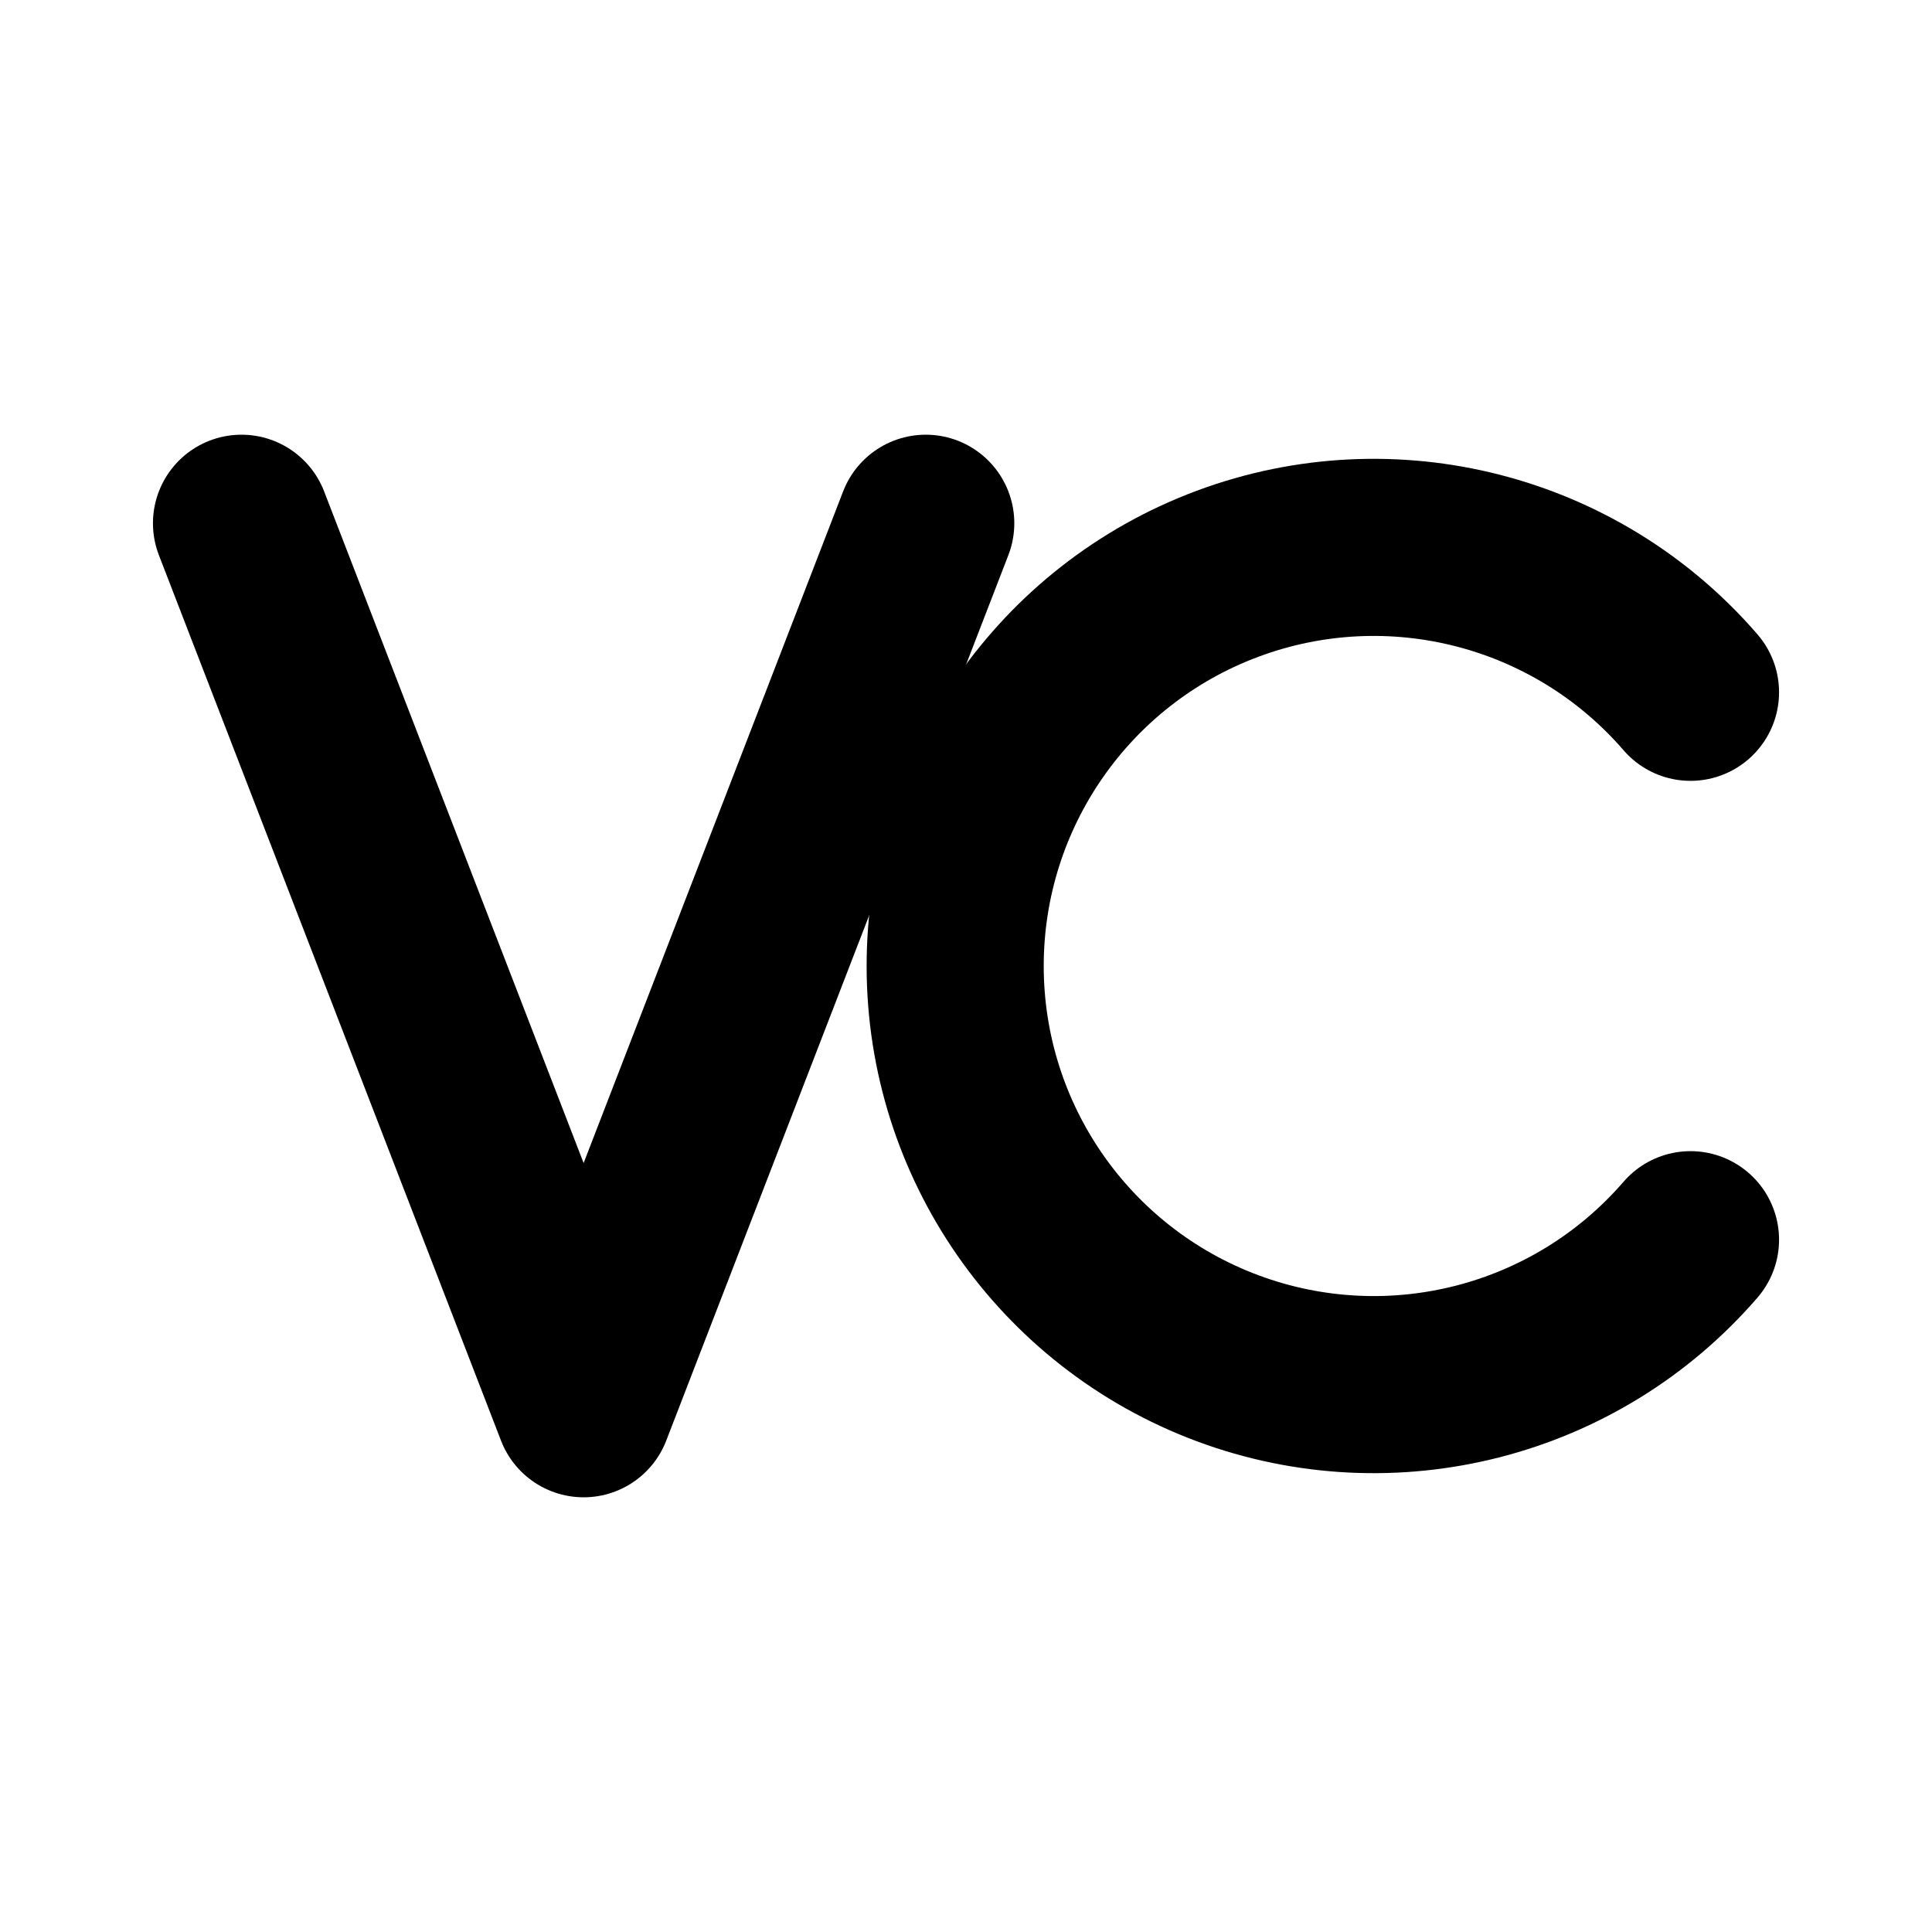
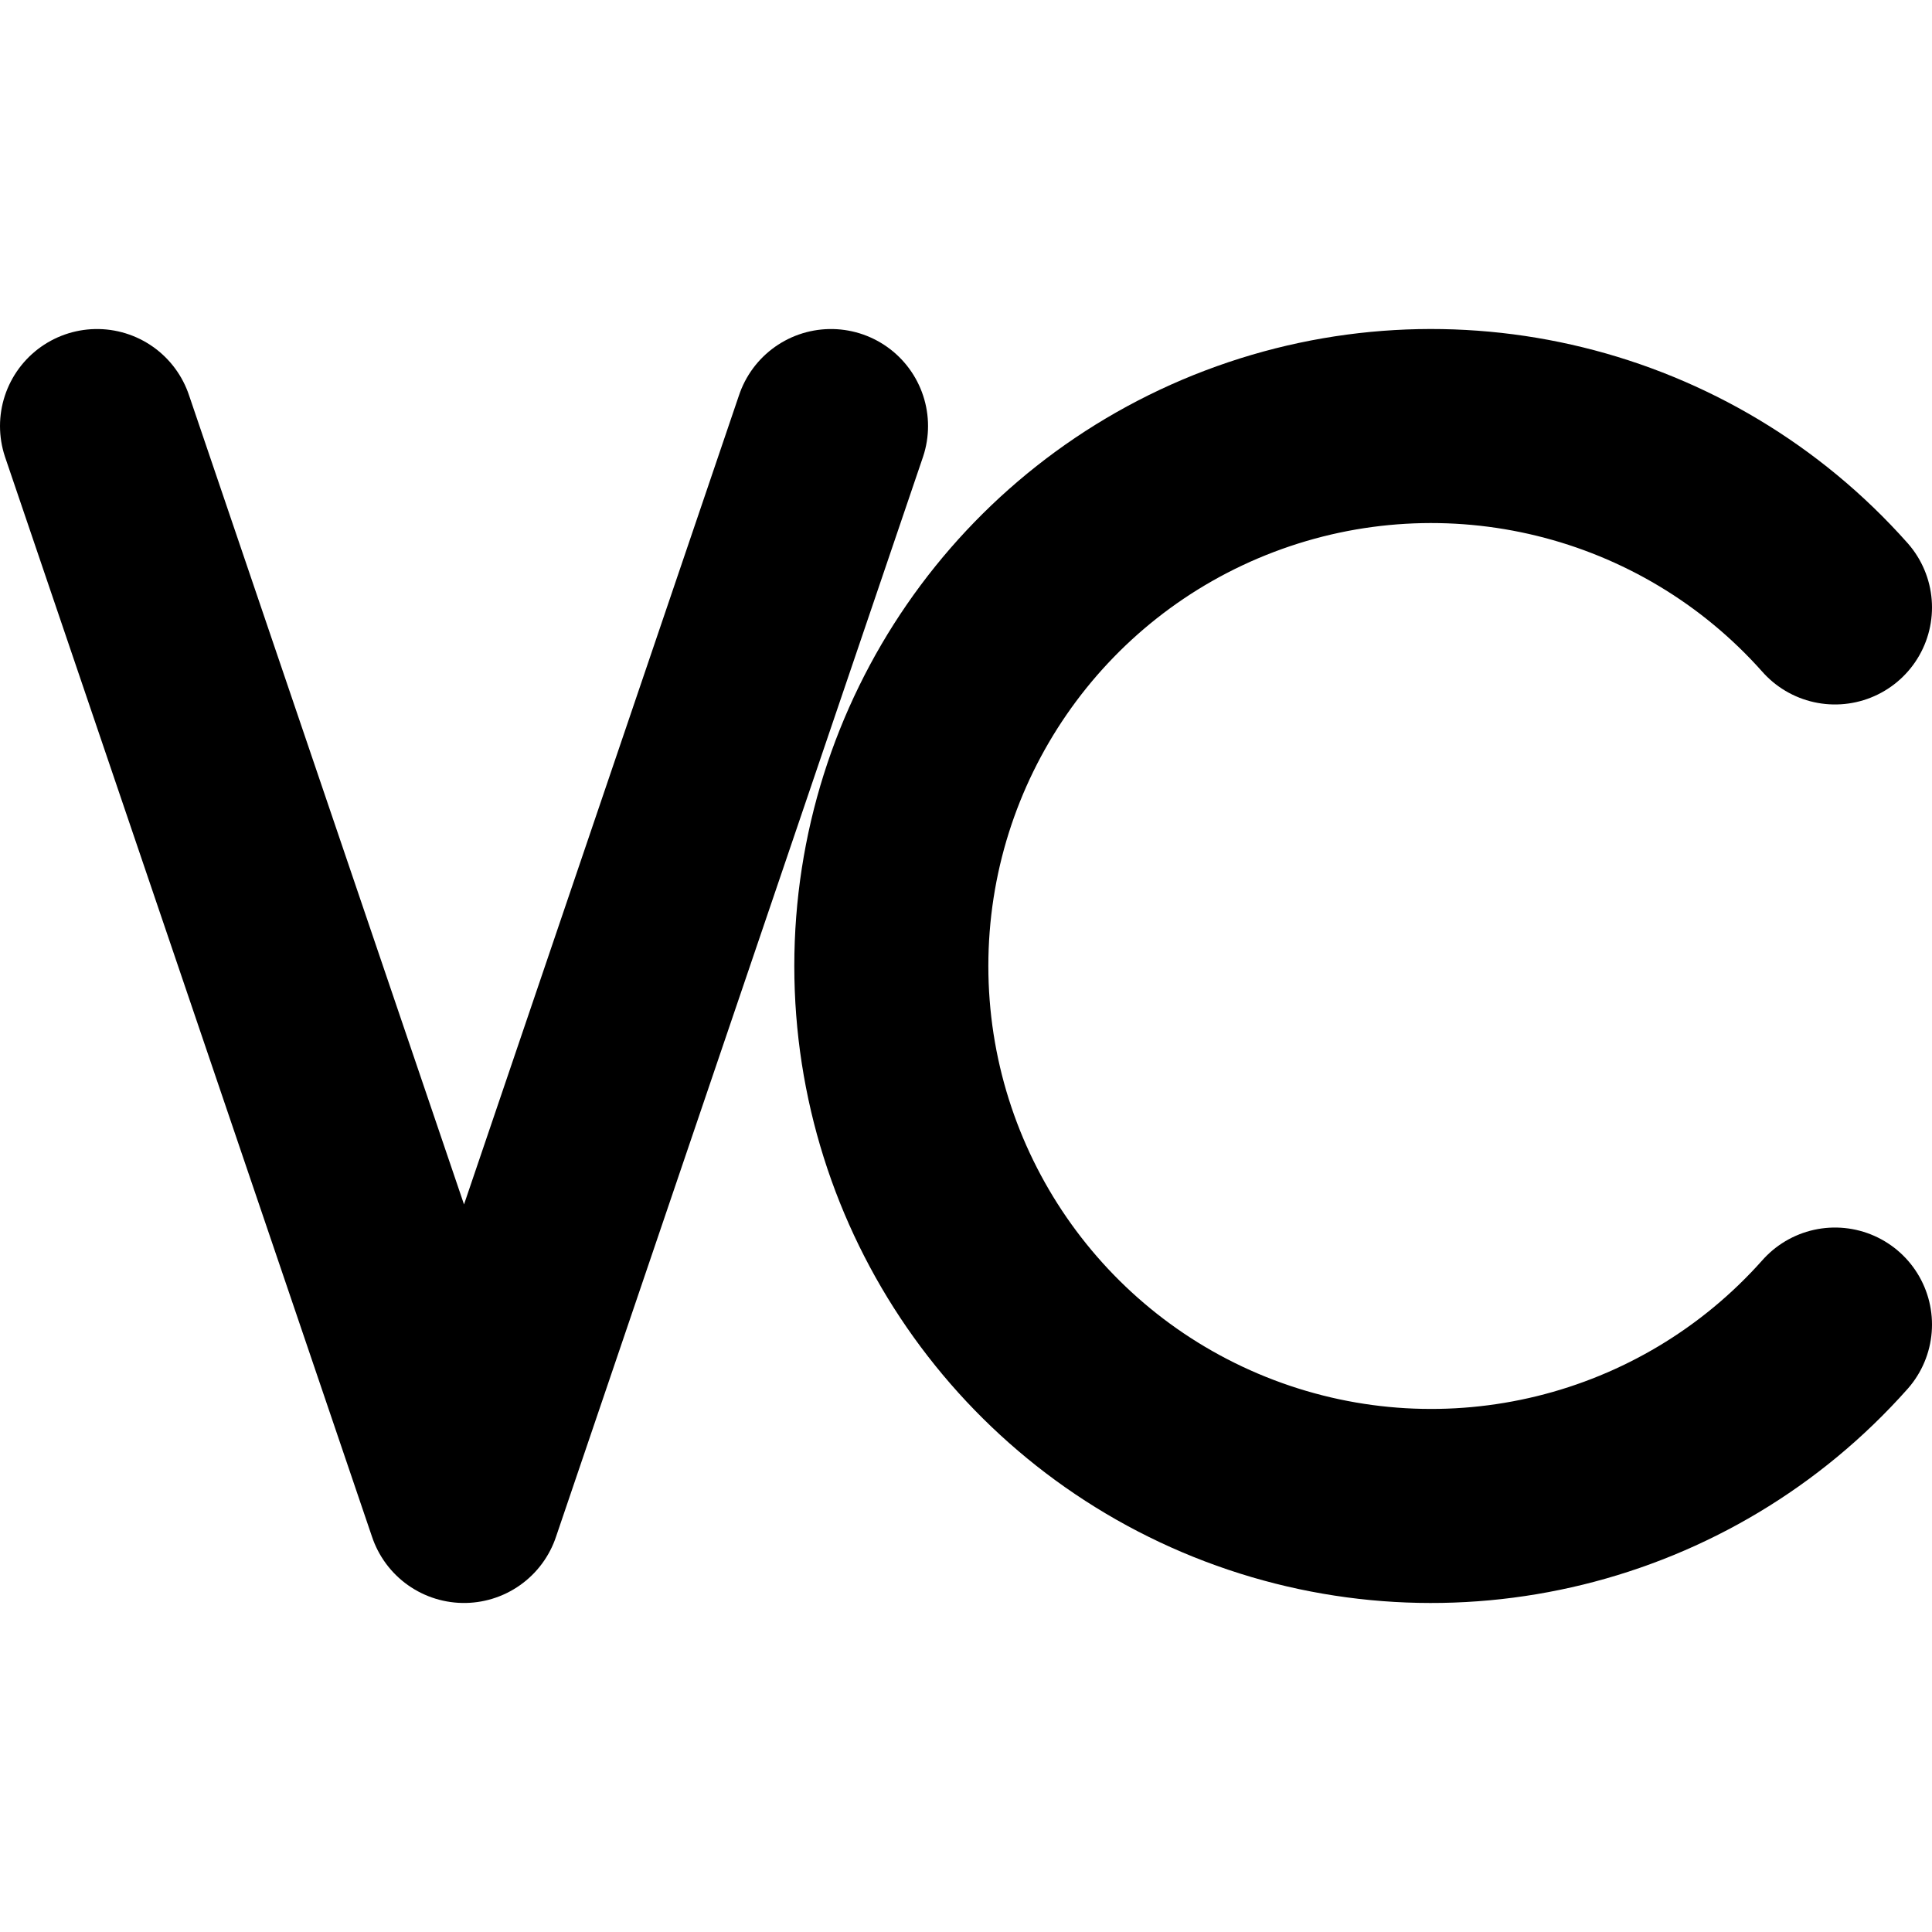
- <svg xmlns="http://www.w3.org/2000/svg" viewBox="0 0 24 24" fill="none" stroke="#000" stroke-width="2.2" stroke-linecap="round" stroke-linejoin="round">
-   <path d="M3 6.5 7.25 17.5 11.5 6.5" />
-   <path d="M21 8.6a5.2 5.2 0 1 0 0 6.8" />
+ <svg xmlns="http://www.w3.org/2000/svg" viewBox="0.45 0.55 22.9 22.9" role="img">
+   <path d="M1.6 5.6 5.95 18.4 10.3 5.6" fill="none" stroke="#000" stroke-width="2.3" stroke-linecap="round" stroke-linejoin="round" />
+   <path d="M22.2 7.75A6.4 6.4 0 1 0 22.2 16.25" fill="none" stroke="#000" stroke-width="2.3" stroke-linecap="round" stroke-linejoin="round" />
</svg>
